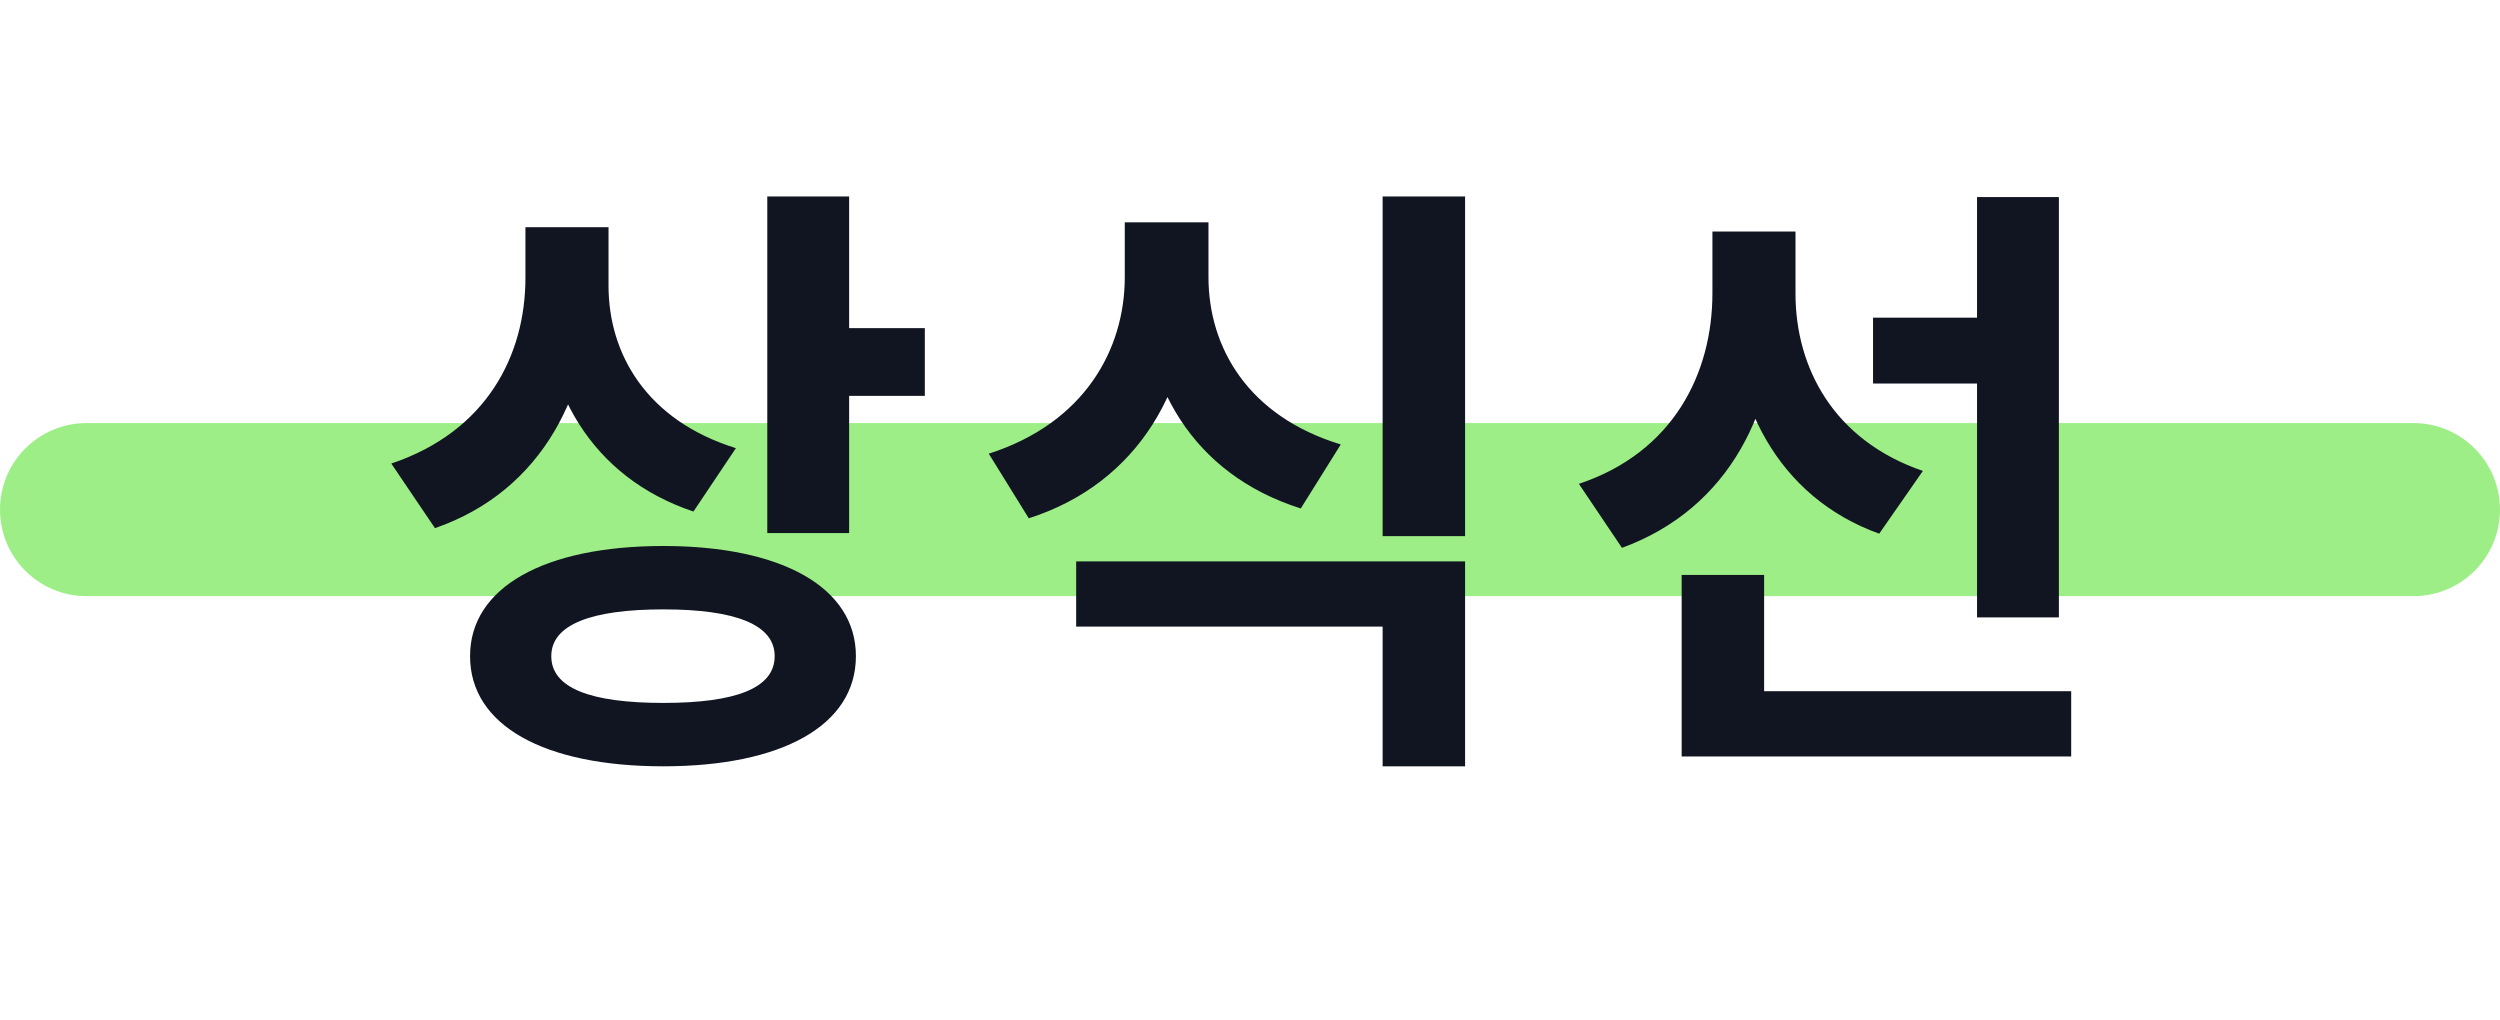
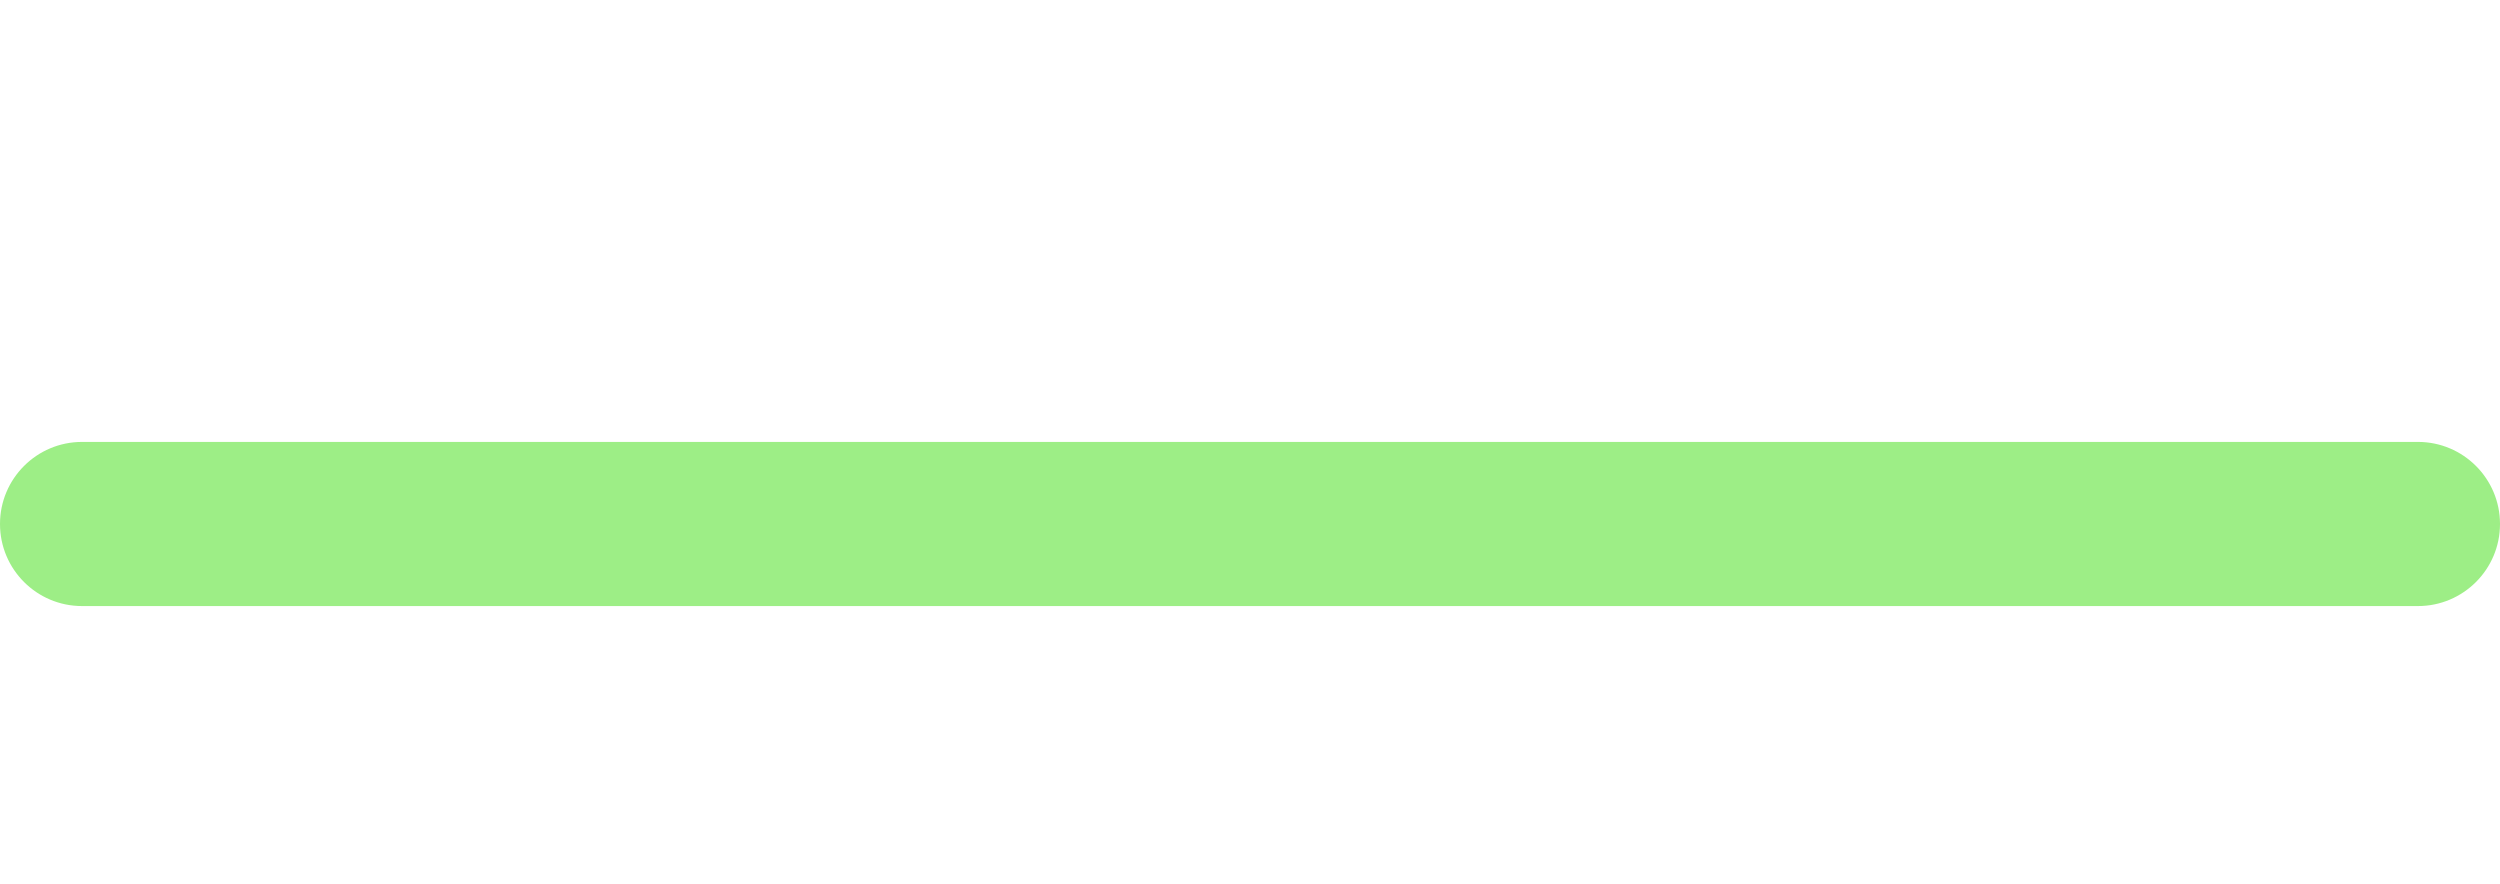
- <svg xmlns="http://www.w3.org/2000/svg" viewBox="0 0 260 106" fill="none">
-   <rect y="44" width="260" height="18" rx="9" fill="#9DEE86" />
-   <path d="M54.646 23.632H61.622V28.88C61.622 40.656 56.502 51.024 45.238 54.928L40.694 48.208C50.614 44.88 54.646 36.944 54.646 28.88V23.632ZM56.374 23.632H63.286V29.712C63.286 36.816 67.254 43.728 76.534 46.608L72.118 53.2C61.43 49.616 56.374 40.4 56.374 29.712V23.632ZM79.798 20.432H88.31V55.44H79.798V20.432ZM85.942 34.128H96.182V41.168H85.942V34.128ZM68.982 56.784C81.27 56.784 89.014 61.072 89.014 68.24C89.014 75.472 81.27 79.696 68.982 79.696C56.63 79.696 48.886 75.472 48.886 68.24C48.886 61.072 56.63 56.784 68.982 56.784ZM68.982 63.376C61.43 63.376 57.334 64.976 57.334 68.24C57.334 71.568 61.43 73.104 68.982 73.104C76.534 73.104 80.566 71.568 80.566 68.24C80.566 64.976 76.534 63.376 68.982 63.376ZM116.977 23.12H124.017V28.816C124.017 40.016 118.577 50.192 106.993 53.904L102.833 47.184C112.817 43.984 116.977 36.304 116.977 28.816V23.12ZM118.705 23.12H125.681V28.816C125.681 36.112 129.777 43.28 139.441 46.224L135.281 52.88C123.953 49.296 118.705 39.824 118.705 28.816V23.12ZM111.921 58.384H152.369V79.696H143.793V65.168H111.921V58.384ZM143.793 20.432H152.369V55.76H143.793V20.432ZM194.796 33.04H208.556V39.888H194.796V33.04ZM178.092 24.08H184.94V30.48C184.94 42.576 179.884 52.88 168.684 56.976L164.204 50.32C173.996 47.056 178.092 38.864 178.092 30.48V24.08ZM179.948 24.08H186.732V30.544C186.732 38.16 190.636 45.776 199.98 48.976L195.436 55.504C184.812 51.664 179.948 41.744 179.948 30.544V24.08ZM205.612 20.496H214.124V64.208H205.612V20.496ZM174.892 71.888H215.404V78.672H174.892V71.888ZM174.892 59.792H183.468V75.664H174.892V59.792Z" fill="#111421" />
+ <svg xmlns="http://www.w3.org/2000/svg" viewBox="0 0 198 70" fill="none">
+   <rect y="35" width="198" height="13" rx="6.5" fill="#9DEE86" />
+   <g filter="url(#filter0_d_36_24)">
+     <path d="M42.01 18.224H47.242V22.16C47.242 30.992 43.402 38.768 34.954 41.696L31.546 36.656C38.986 34.16 42.01 28.208 42.01 22.16V18.224ZM43.306 18.224H48.49V22.784C48.49 28.112 51.466 33.296 58.426 35.456L55.114 40.4C47.098 37.712 43.306 30.8 43.306 22.784V18.224ZM60.874 15.824H67.258V42.08H60.874V15.824ZM65.482 26.096H73.162V31.376H65.482V26.096ZM52.762 43.088C61.978 43.088 67.786 46.304 67.786 51.68C67.786 57.104 61.978 60.272 52.762 60.272C43.498 60.272 37.69 57.104 37.69 51.68C37.69 46.304 43.498 43.088 52.762 43.088ZM52.762 48.032C47.098 48.032 44.026 49.232 44.026 51.68C44.026 54.176 47.098 55.328 52.762 55.328C58.426 55.328 61.45 54.176 61.45 51.68C61.45 49.232 58.426 48.032 52.762 48.032ZM88.758 17.84H94.038V22.112C94.038 30.512 89.958 38.144 81.27 40.928L78.15 35.888C85.638 33.488 88.758 27.728 88.758 22.112V17.84ZM90.054 17.84H95.286V22.112C95.286 27.584 98.358 32.96 105.606 35.168L102.486 40.16C93.99 37.472 90.054 30.368 90.054 22.112V17.84ZM84.966 44.288H115.302V60.272H108.87V49.376H84.966V44.288ZM108.87 15.824H115.302V42.32H108.87V15.824ZM147.122 25.28H157.442V30.416H147.122V25.28ZM134.594 18.56H139.73V23.36C139.73 32.432 135.938 40.16 127.538 43.232L124.178 38.24C131.522 35.792 134.594 29.648 134.594 23.36V18.56ZM135.986 18.56H141.074V23.408C141.074 29.12 144.002 34.832 151.01 37.232L147.602 42.128C139.634 39.248 135.986 31.808 135.986 23.408V18.56ZM155.234 15.872H161.618V48.656H155.234V15.872ZM132.194 54.416H162.578V59.504H132.194V54.416ZM132.194 45.344H138.626V57.248H132.194V45.344Z" fill="current" />
+   </g>
+   <defs>
+     <filter id="filter0_d_36_24" x="27.546" y="15.824" width="139.033" height="52.448" filterUnits="userSpaceOnUse" color-interpolation-filters="sRGB">
+       <feFlood flood-opacity="0" result="BackgroundImageFix" />
+       <feColorMatrix in="SourceAlpha" type="matrix" values="0 0 0 0 0 0 0 0 0 0 0 0 0 0 0 0 0 0 127 0" result="hardAlpha" />
+       <feOffset dy="4" />
+       <feGaussianBlur stdDeviation="2" />
+       <feComposite in2="hardAlpha" operator="out" />
+       <feColorMatrix type="matrix" values="0 0 0 0 0 0 0 0 0 0 0 0 0 0 0 0 0 0 0.5 0" />
+       <feBlend mode="normal" in2="BackgroundImageFix" result="effect1_dropShadow_36_24" />
+       <feBlend mode="normal" in="SourceGraphic" in2="effect1_dropShadow_36_24" result="shape" />
+     </filter>
+   </defs>
</svg>
